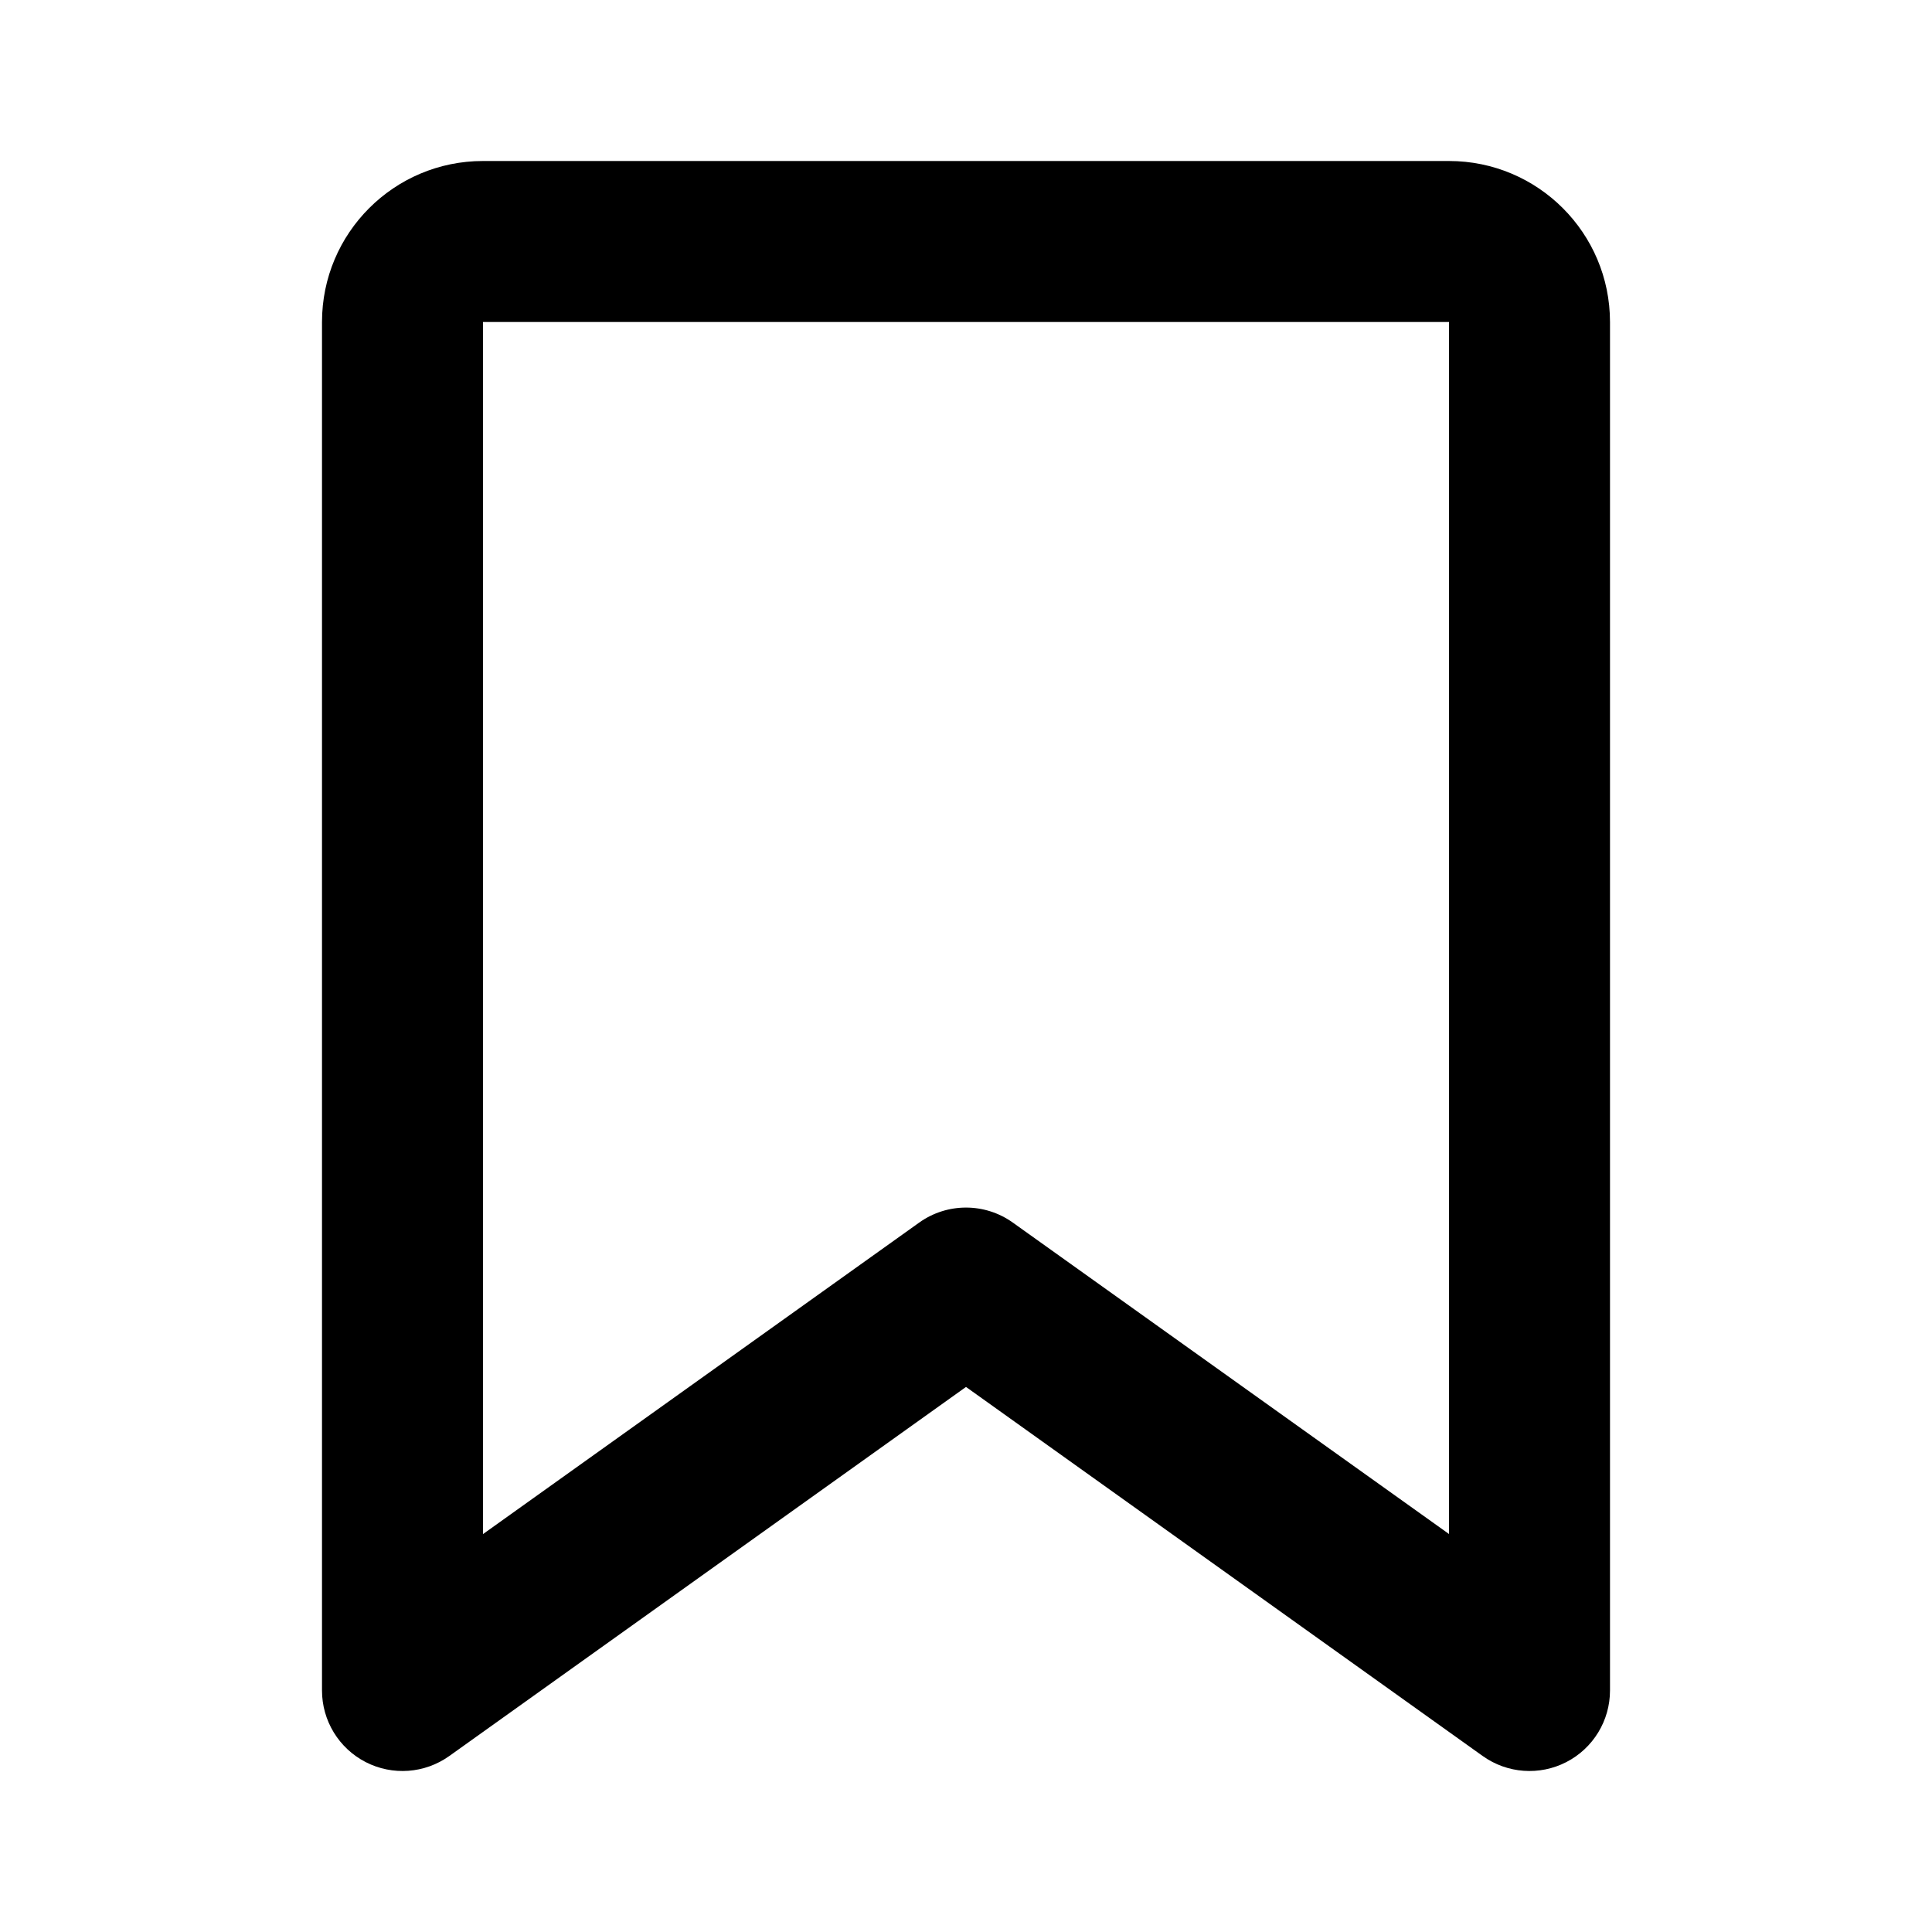
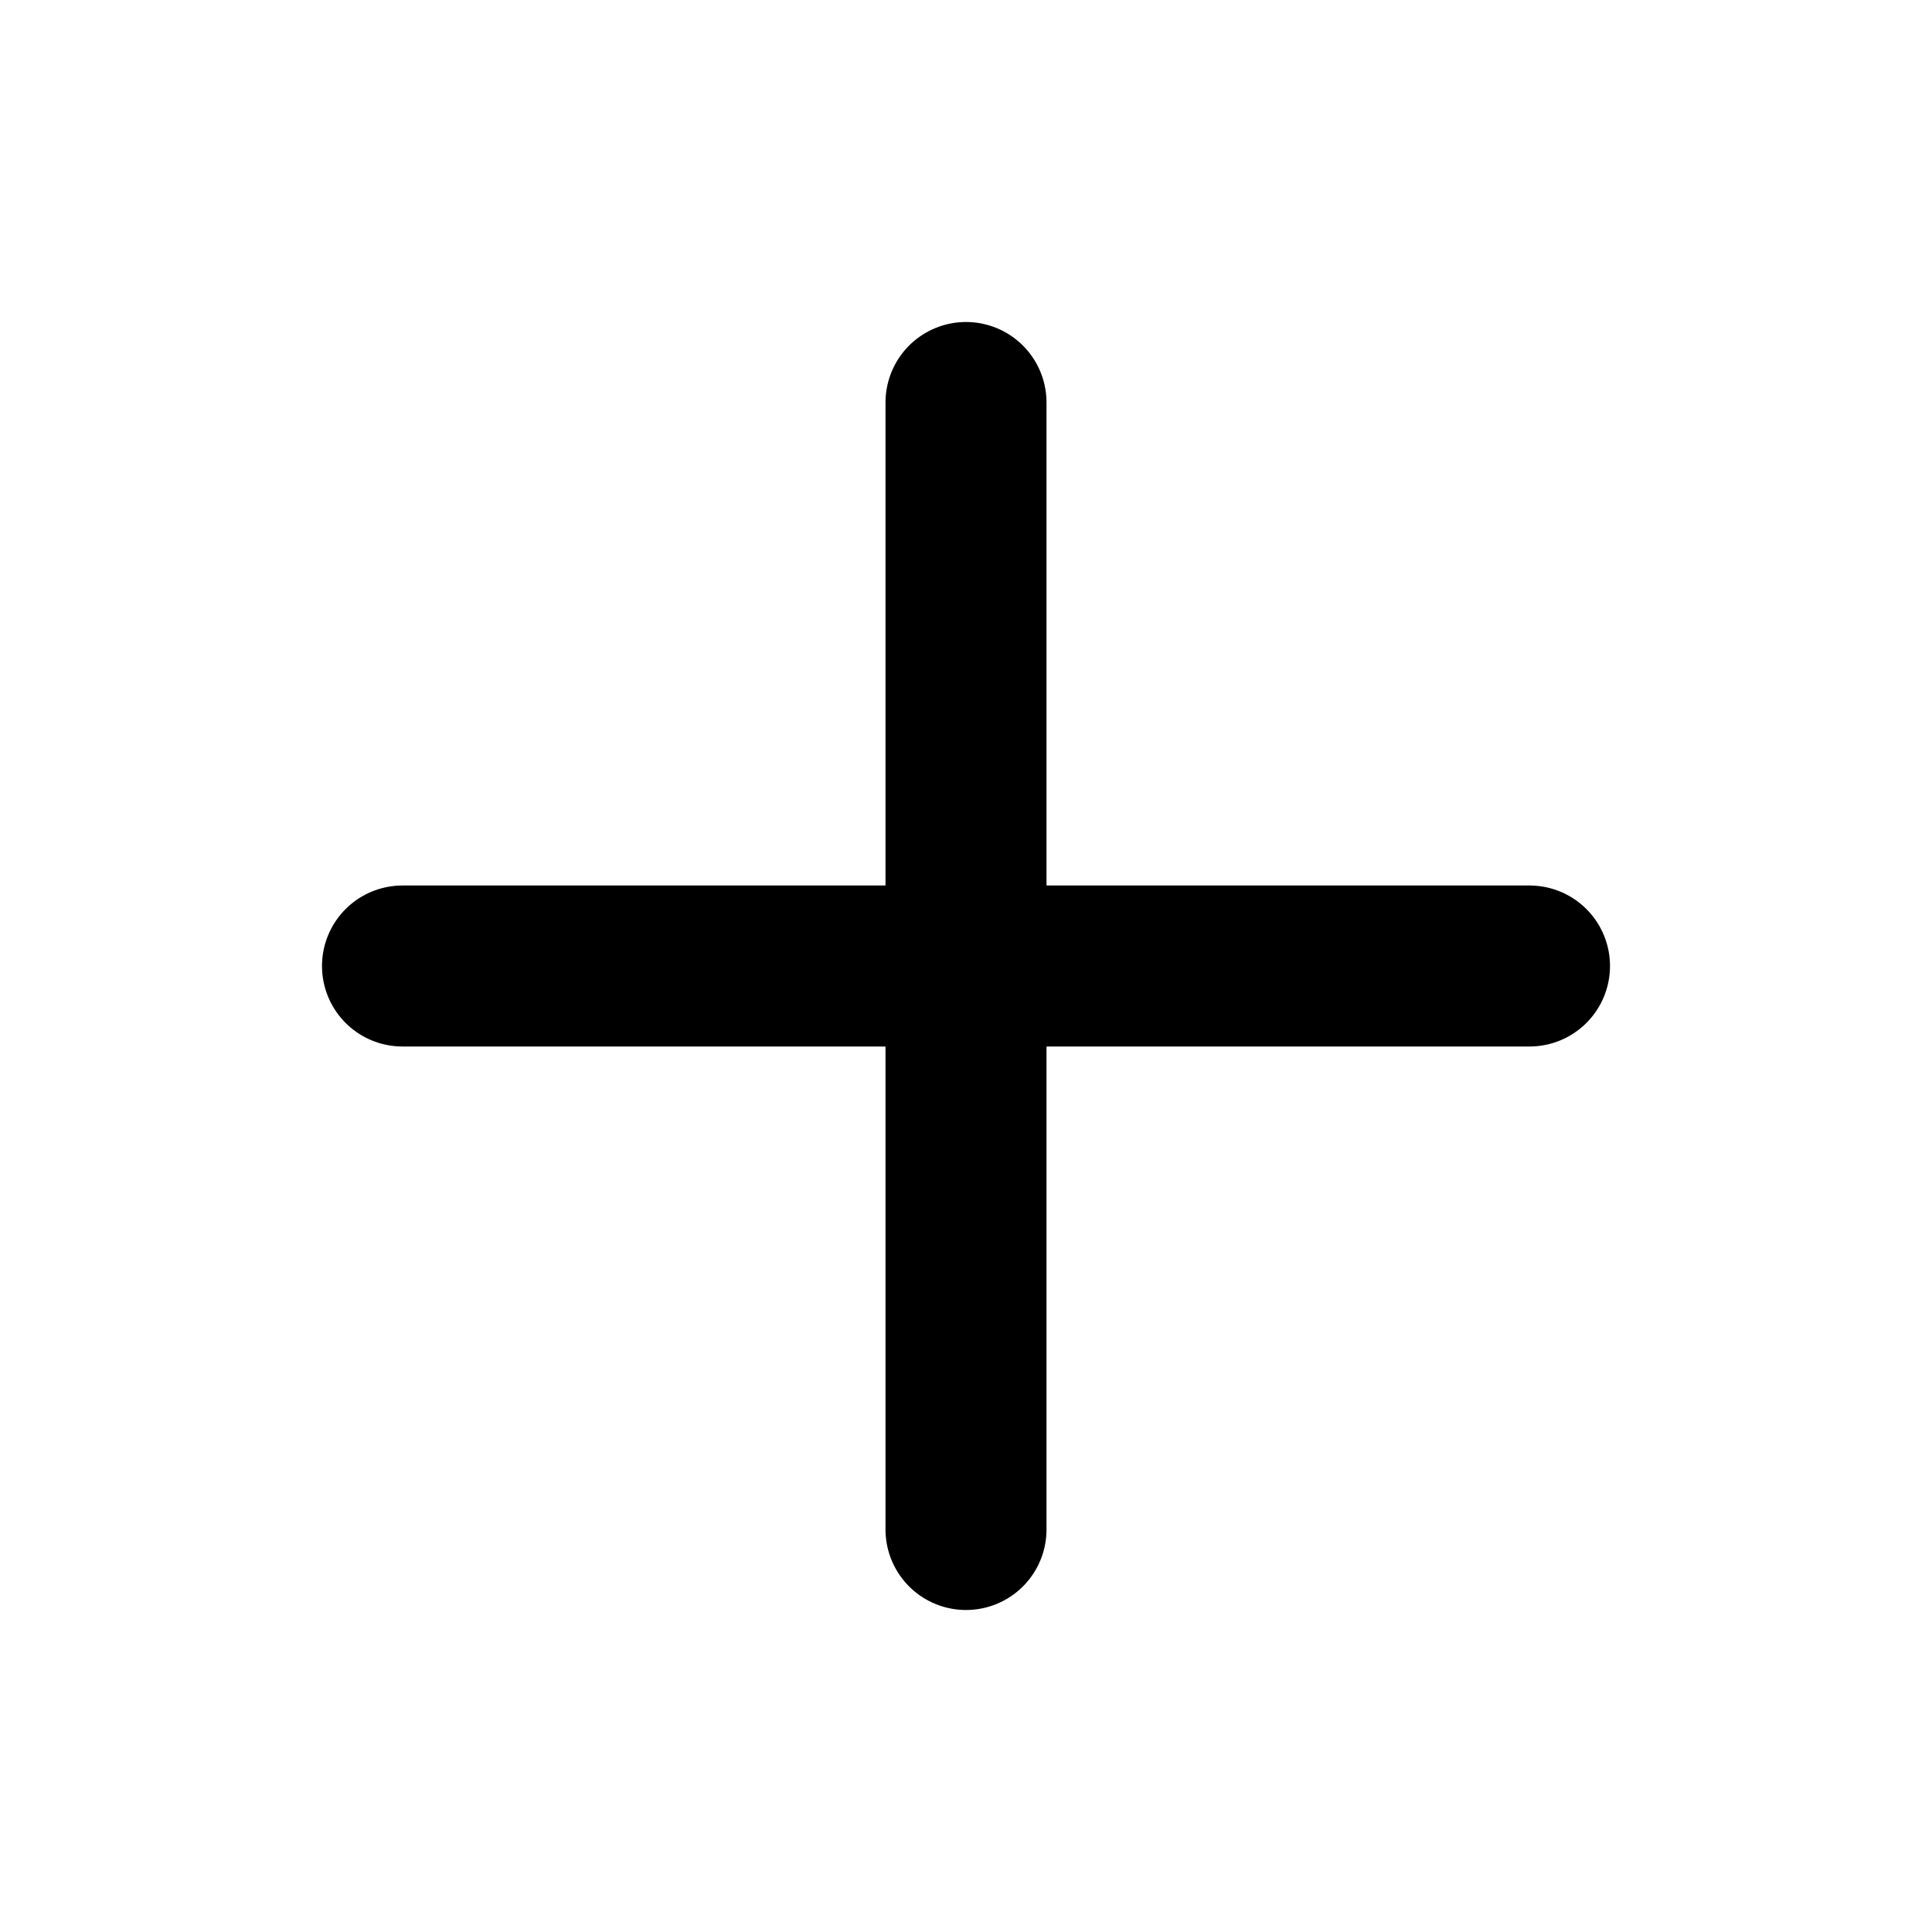
- <svg xmlns="http://www.w3.org/2000/svg" width="32" height="32" viewBox="0 0 24 24">
-   <path fill="currentColor" d="M4 4a2 2 0 0 1 2-2h12a2 2 0 0 1 2 2v17a1 1 0 0 1-1.581.814L12 17.229l-6.419 4.585A1 1 0 0 1 4 21zm14 0H6v15.057l5.419-3.87a1 1 0 0 1 1.162 0L18 19.056z" />
+ <svg xmlns="http://www.w3.org/2000/svg" width="24" height="24" viewBox="0 0 24 24" fill="none" stroke="currentColor" stroke-width="2" stroke-linecap="round">
+   <line x1="12" y1="5" x2="12" y2="19" />
+   <line x1="5" y1="12" x2="19" y2="12" />
</svg>
